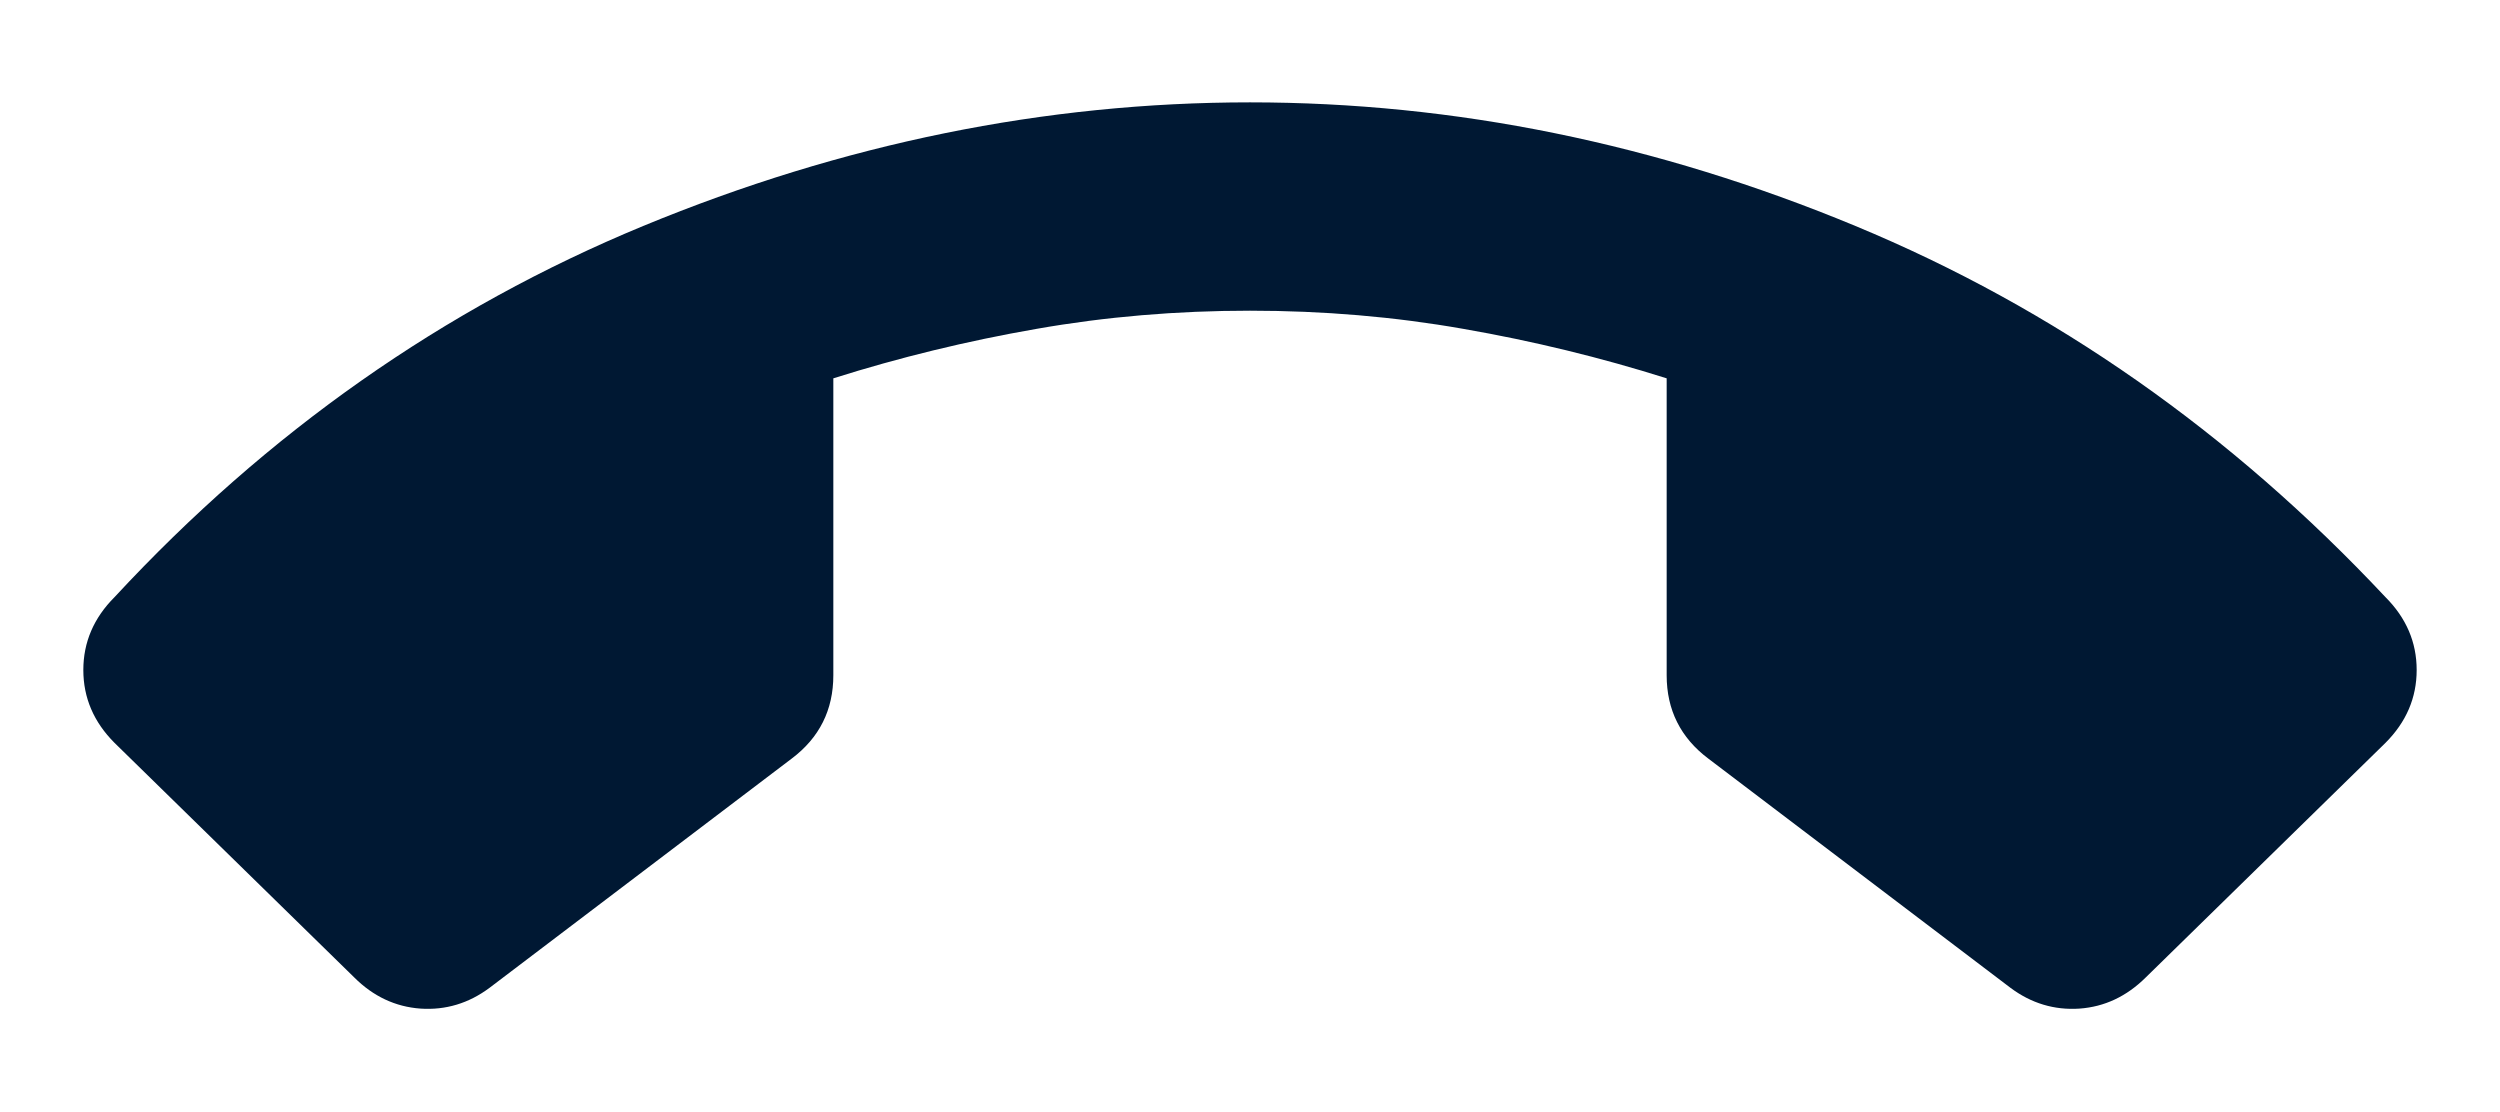
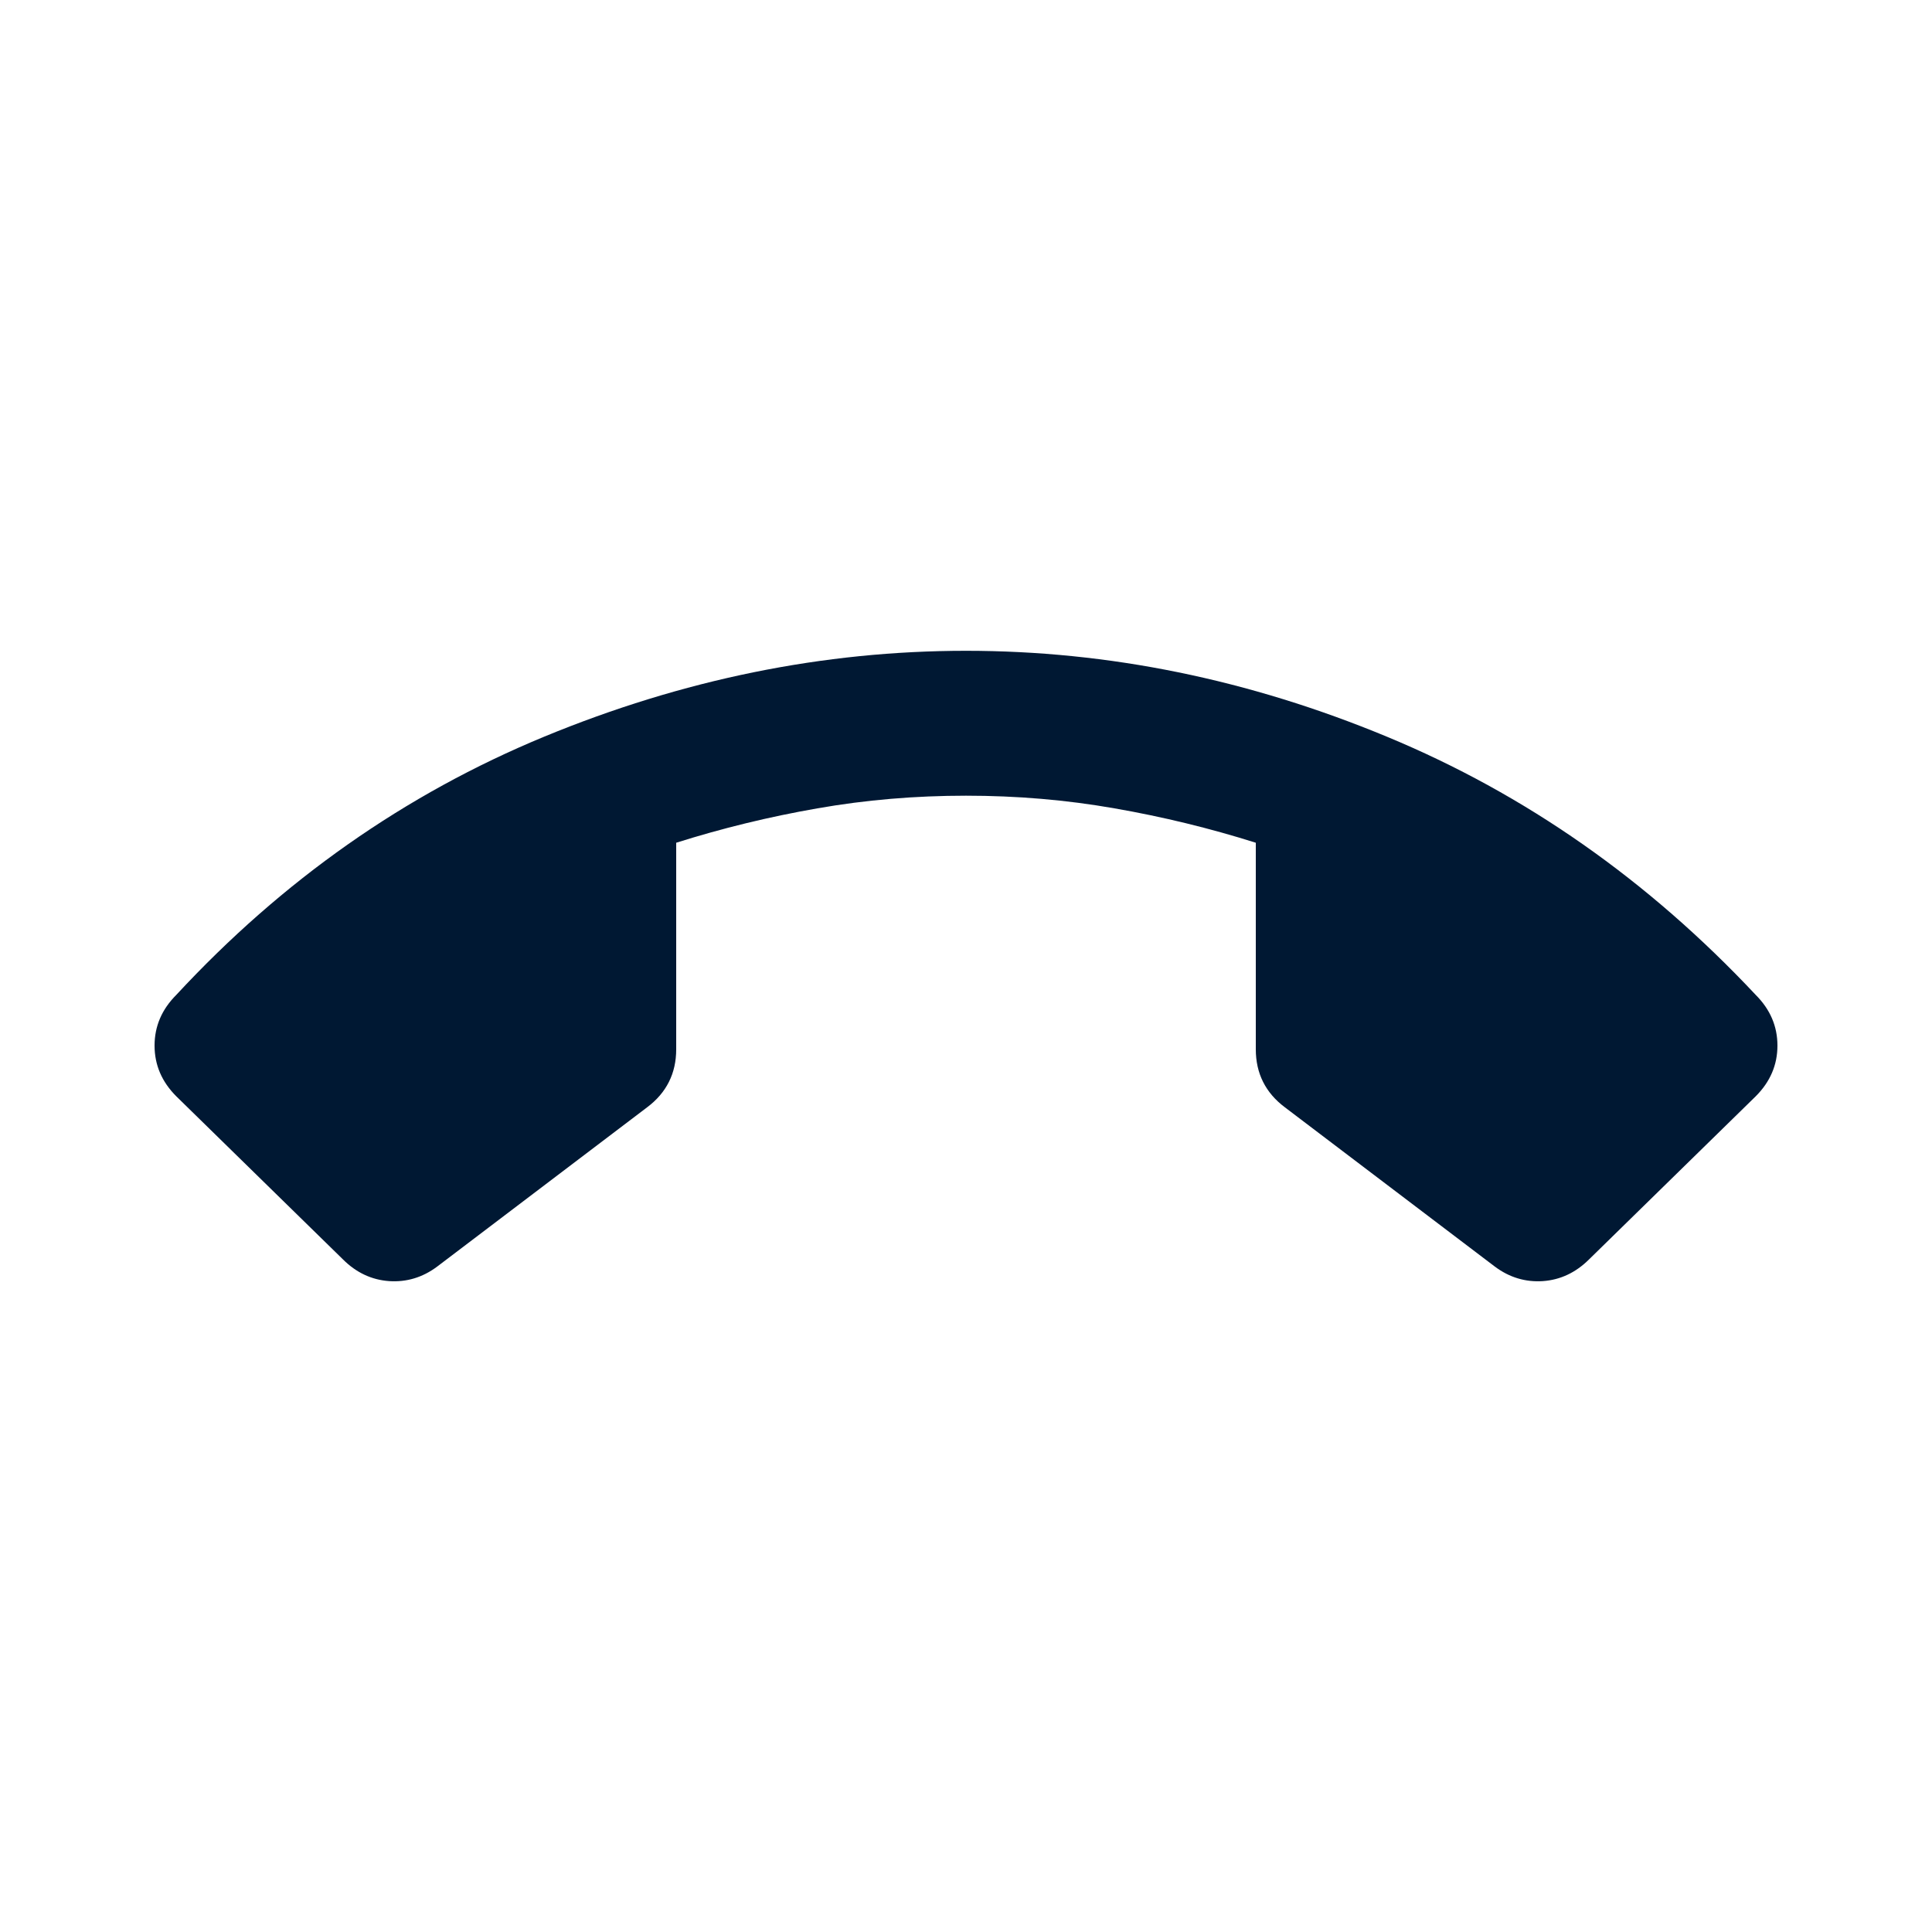
- <svg xmlns="http://www.w3.org/2000/svg" version="1.1" width="18" height="8" viewBox="0 0 18 8" x="0px" y="0px" style="enable-background:new 0 0 24 24;" xml:space="preserve">
+ <svg xmlns="http://www.w3.org/2000/svg" width="20" height="20" viewBox="0 0 20 20" x="0px" y="0px" style="enable-background:new 0 0 24 24;" xml:space="preserve">
  <style type="text/css">
- 	.st0{fill:#001833;}
+     .st0{fill:#001833;}
</style>
-   <path class="st0" d="M9 0.737C10.475 0.737 11.928 1.033 13.359 1.627C14.791 2.221 16.062 3.112 17.175 4.299C17.325 4.449 17.4 4.624 17.4 4.824C17.4 5.024 17.325 5.199 17.175 5.349L15.45 7.037C15.312 7.174 15.153 7.249 14.972 7.262C14.791 7.274 14.625 7.224 14.475 7.112L12.3 5.462C12.2 5.387 12.125 5.299 12.075 5.199C12.025 5.099 12 4.987 12 4.862V2.724C11.525 2.574 11.037 2.455 10.537 2.368C10.037 2.28 9.525 2.237 9 2.237C8.475 2.237 7.962 2.28 7.462 2.368C6.962 2.455 6.475 2.574 6 2.724V4.862C6 4.987 5.975 5.099 5.925 5.199C5.875 5.299 5.8 5.387 5.7 5.462L3.525 7.112C3.375 7.224 3.209 7.274 3.028 7.262C2.847 7.249 2.687 7.174 2.55 7.037L0.825 5.349C0.675 5.199 0.6 5.024 0.6 4.824C0.6 4.624 0.675 4.449 0.825 4.299C1.925 3.112 3.194 2.221 4.631 1.627C6.069 1.033 7.525 0.737 9 0.737Z" fill="#CC0000" />
+   <path class="st0" d="M10 6.737C11.475 6.737 12.928 7.033 14.359 7.627C15.791 8.221 17.062 9.112 18.175 10.299C18.325 10.449 18.4 10.624 18.4 10.824C18.4 11.024 18.325 11.199 18.175 11.349L16.45 13.037C16.312 13.174 16.153 13.249 15.972 13.262C15.791 13.274 15.625 13.224 15.475 13.112L13.3 11.462C13.2 11.387 13.125 11.299 13.075 11.199C13.025 11.099 13 10.987 13 10.862V8.724C12.525 8.574 12.037 8.455 11.537 8.368C11.037 8.28 10.525 8.237 10 8.237C9.475 8.237 8.962 8.28 8.462 8.368C7.962 8.455 7.475 8.574 7 8.724V10.862C7 10.987 6.975 11.099 6.925 11.199C6.875 11.299 6.8 11.387 6.7 11.462L4.525 13.112C4.375 13.224 4.209 13.274 4.028 13.262C3.847 13.249 3.687 13.174 3.55 13.037L1.825 11.349C1.675 11.199 1.6 11.024 1.6 10.824C1.6 10.624 1.675 10.449 1.825 10.299C2.925 9.112 4.194 8.221 5.631 7.627C7.069 7.033 8.525 6.737 10 6.737Z" fill="#CC0000" />
</svg>
